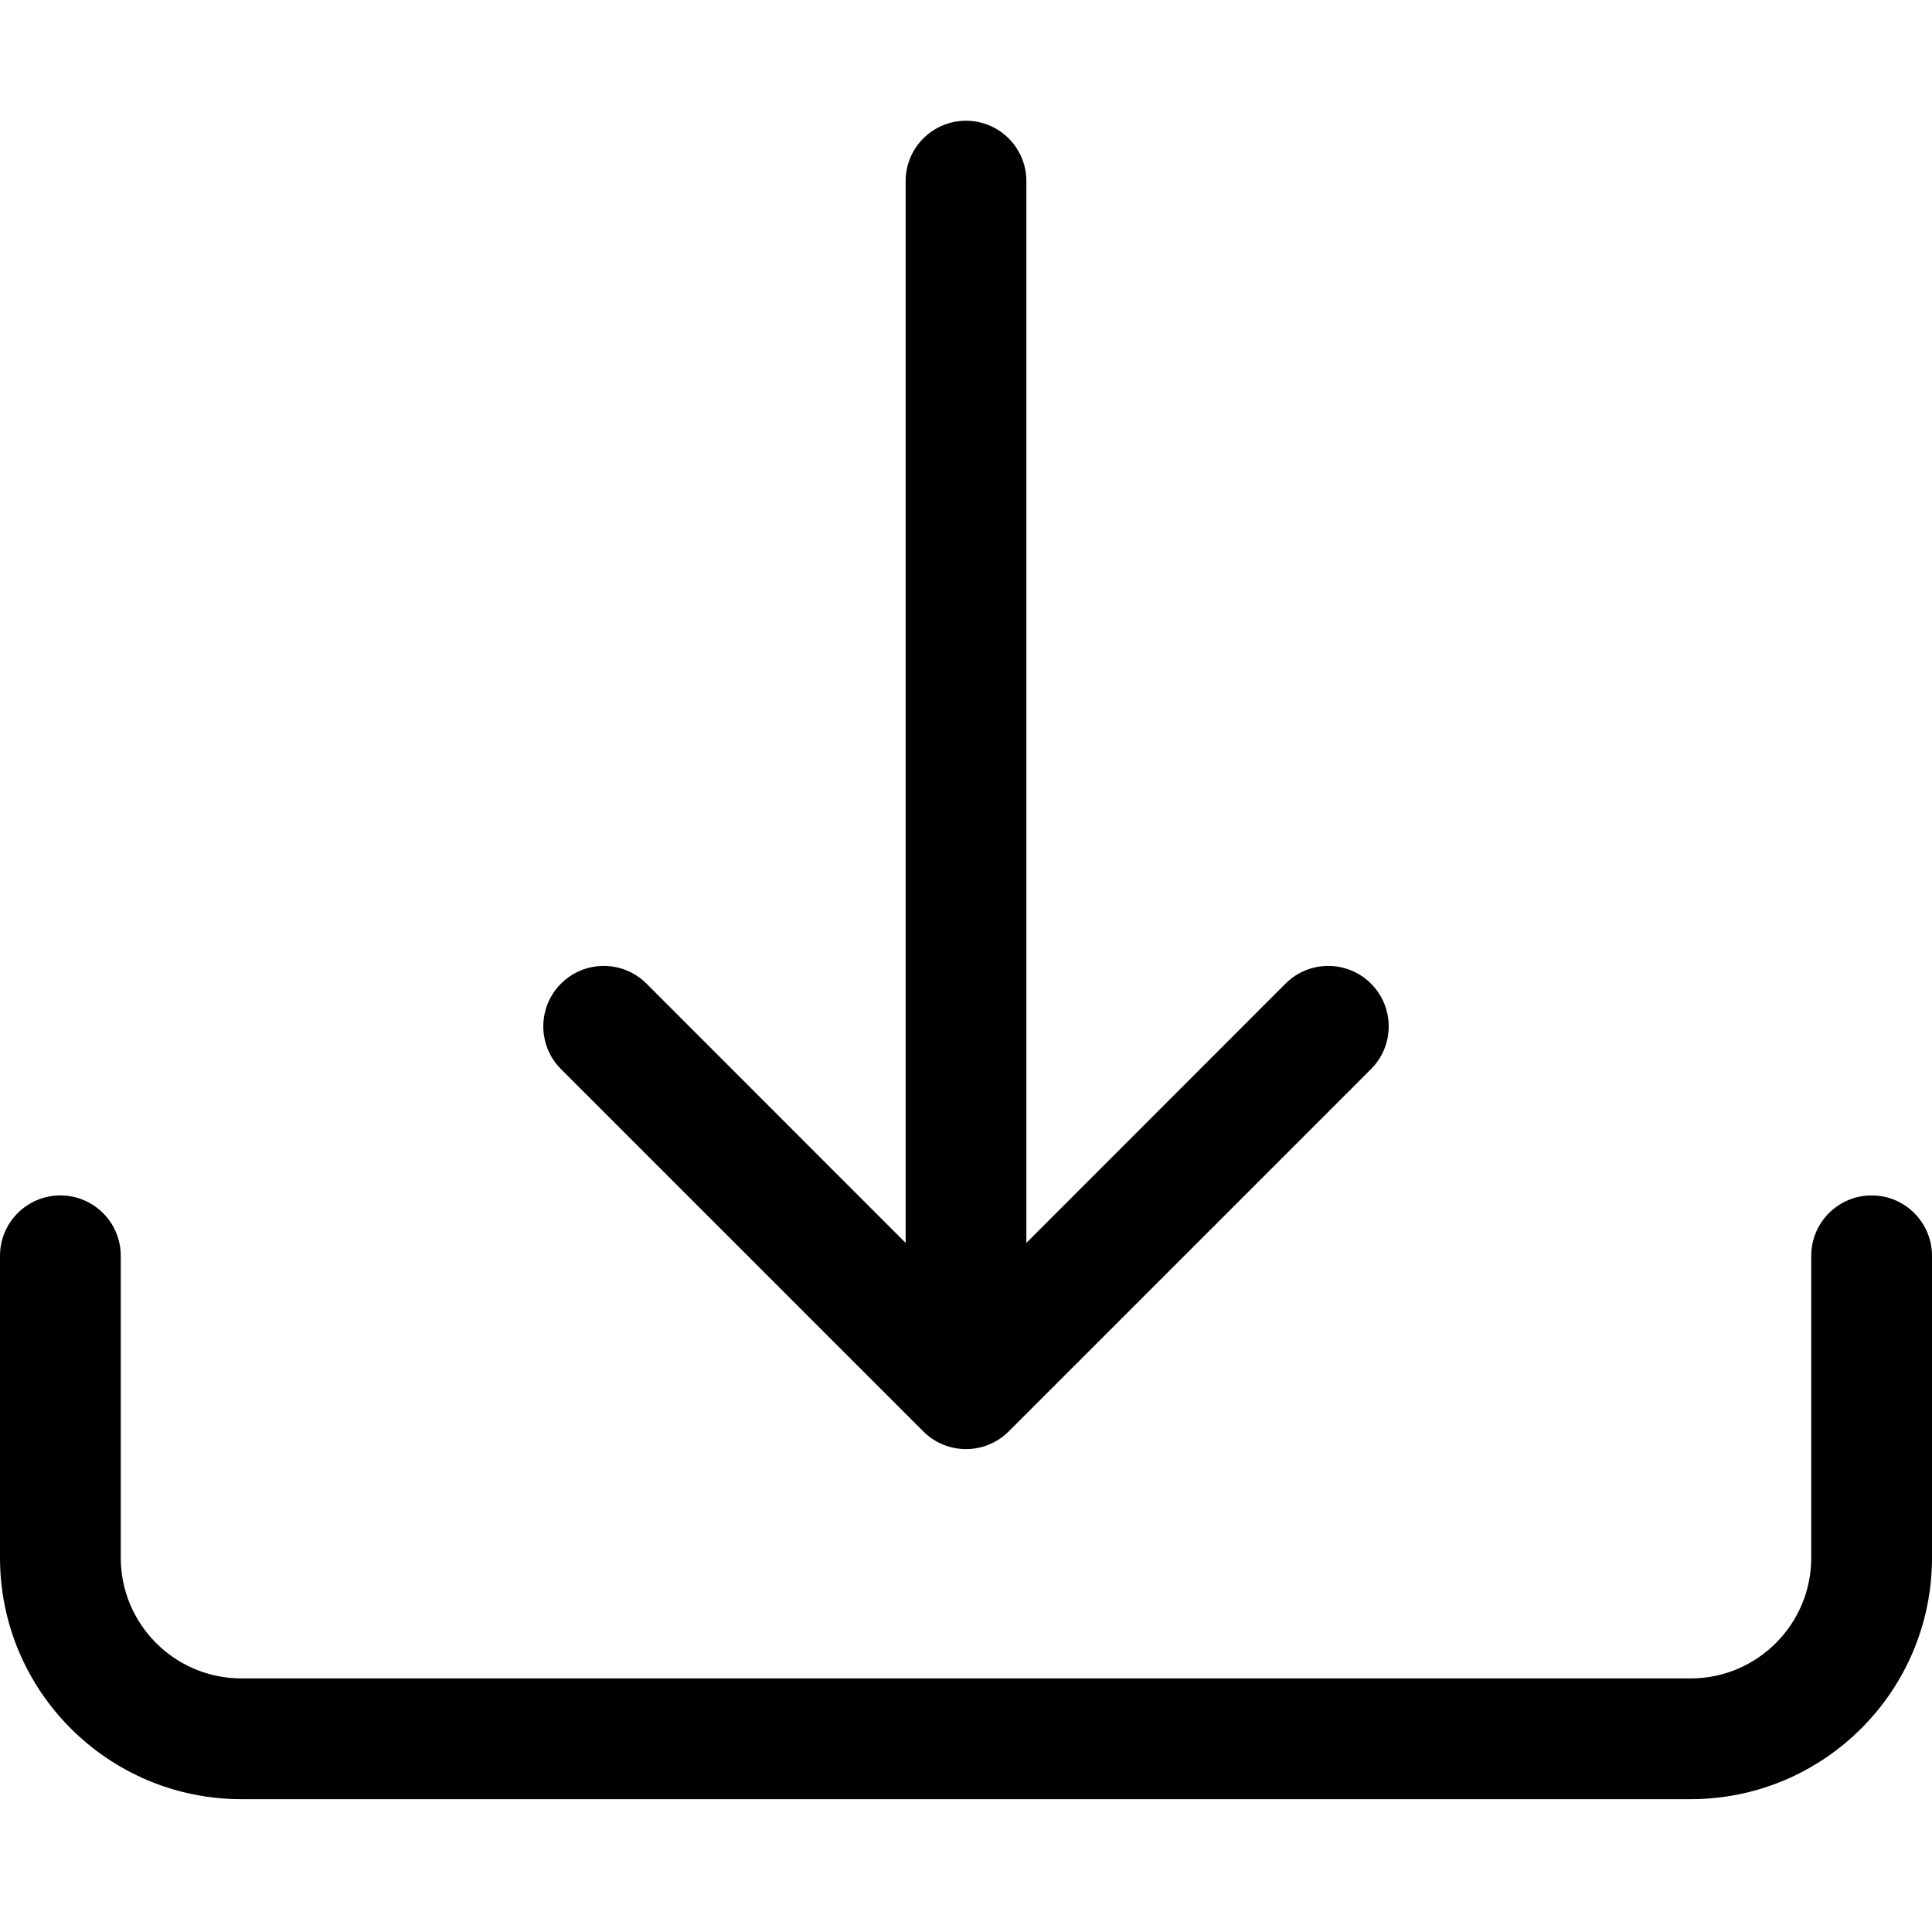
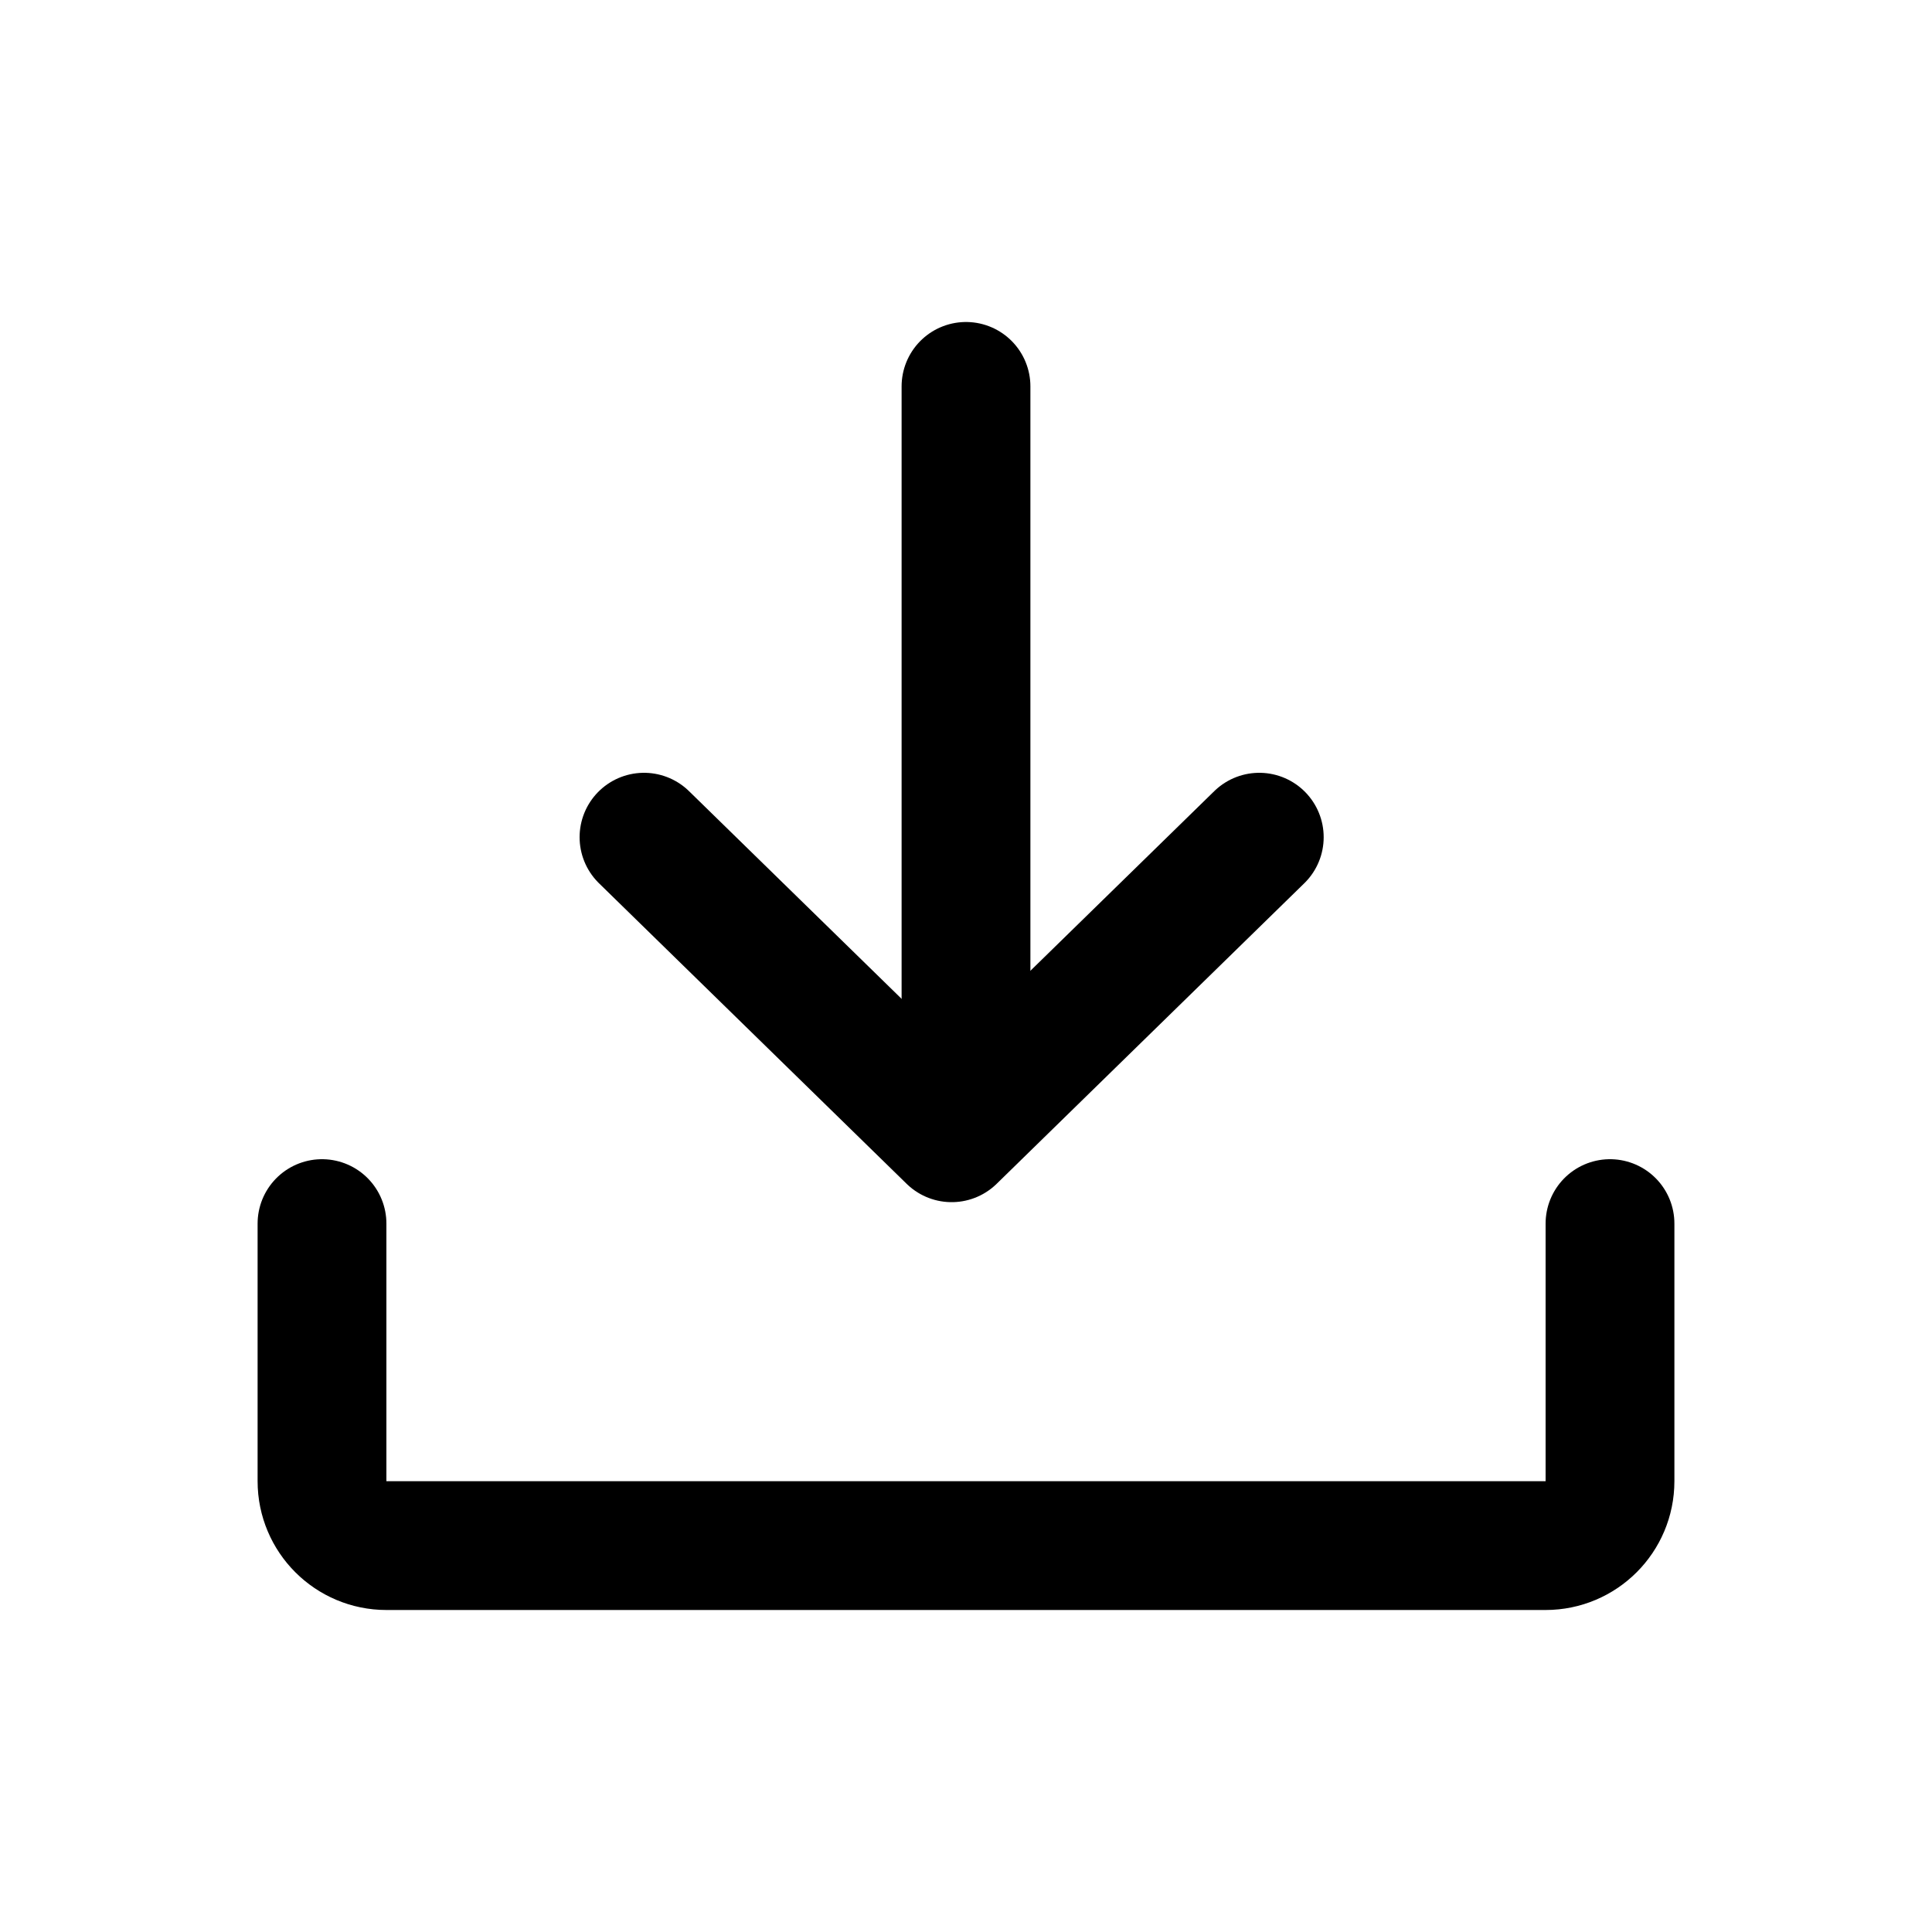
- <svg xmlns="http://www.w3.org/2000/svg" width="16" height="16" viewBox="0 0 16 16">
-   <g fill="currentColor">
-     <path d="M.5 9.9a.5.5 0 0 1 .5.5v2.5a1 1 0 0 0 1 1h12a1 1 0 0 0 1-1v-2.5a.5.5 0 0 1 1 0v2.5a2 2 0 0 1-2 2H2a2 2 0 0 1-2-2v-2.5a.5.5 0 0 1 .5-.5" />
-     <path d="M7.646 11.854a.5.5 0 0 0 .708 0l3-3a.5.5 0 0 0-.708-.708L8.5 10.293V1.5a.5.5 0 0 0-1 0v8.793L5.354 8.146a.5.5 0 1 0-.708.708z" />
+ <svg xmlns="http://www.w3.org/2000/svg" width="30" height="30" fill="none">
+   <defs>
+     <clipPath id="a" class="frame-clip frame-clip-def">
+       <rect rx="0" ry="0" width="30" height="30" transform="matrix(1, 0, 0, 1, 0, 0)" />
+     </clipPath>
+   </defs>
+   <g class="frame-container-wrapper">
+     <g class="frame-container-blur">
+       <g clip-path="url(#a)" class="frame-container-shadows">
+         <g class="fills">
+           <rect width="30" height="30" class="frame-background" transform="matrix(1, 0, 0, 1, 0, 0)" style="fill: rgb(255, 255, 255); fill-opacity: 1;" ry="0" rx="0" />
+         </g>
+         <g class="frame-children">
+           <path d="M5.000,19.000L5.000,23.000C5.000,23.552,5.448,24.000,6.000,24.000L24.000,24.000C24.552,24.000,25.000,23.552,25.000,23.000L25.000,19.000" style="fill: none;" class="fills" />
+           <g stroke-linejoin="round" class="strokes">
+             <path d="M5.000,19.000L5.000,23.000C5.000,23.552,5.448,24.000,6.000,24.000L24.000,24.000C24.552,24.000,25.000,23.552,25.000,23.000L25.000,19.000" style="fill: none; stroke-width: 2; stroke: rgb(0, 0, 0); stroke-opacity: 1; stroke-linecap: round;" class="stroke-shape" />
+           </g>
+           <path d="M15.000,16.716L15.000,6.000" style="fill: none;" class="fills" />
+           <g stroke-linejoin="round" class="strokes">
+             <path d="M15.000,16.716L15.000,6.000" style="fill: none; stroke-width: 2; stroke: rgb(0, 0, 0); stroke-opacity: 1; stroke-linecap: round;" class="stroke-shape" />
+           </g>
+           <path d="M19.554,13.000L14.777,17.667L10.000,13.000" style="fill: none;" class="fills" />
+           <g stroke-linejoin="round" class="strokes">
+             <path d="M19.554,13.000L14.777,17.667L10.000,13.000" style="fill: none; stroke-width: 2; stroke: rgb(0, 0, 0); stroke-opacity: 1; stroke-linecap: round;" class="stroke-shape" />
+           </g>
+         </g>
+       </g>
+     </g>
  </g>
</svg>
